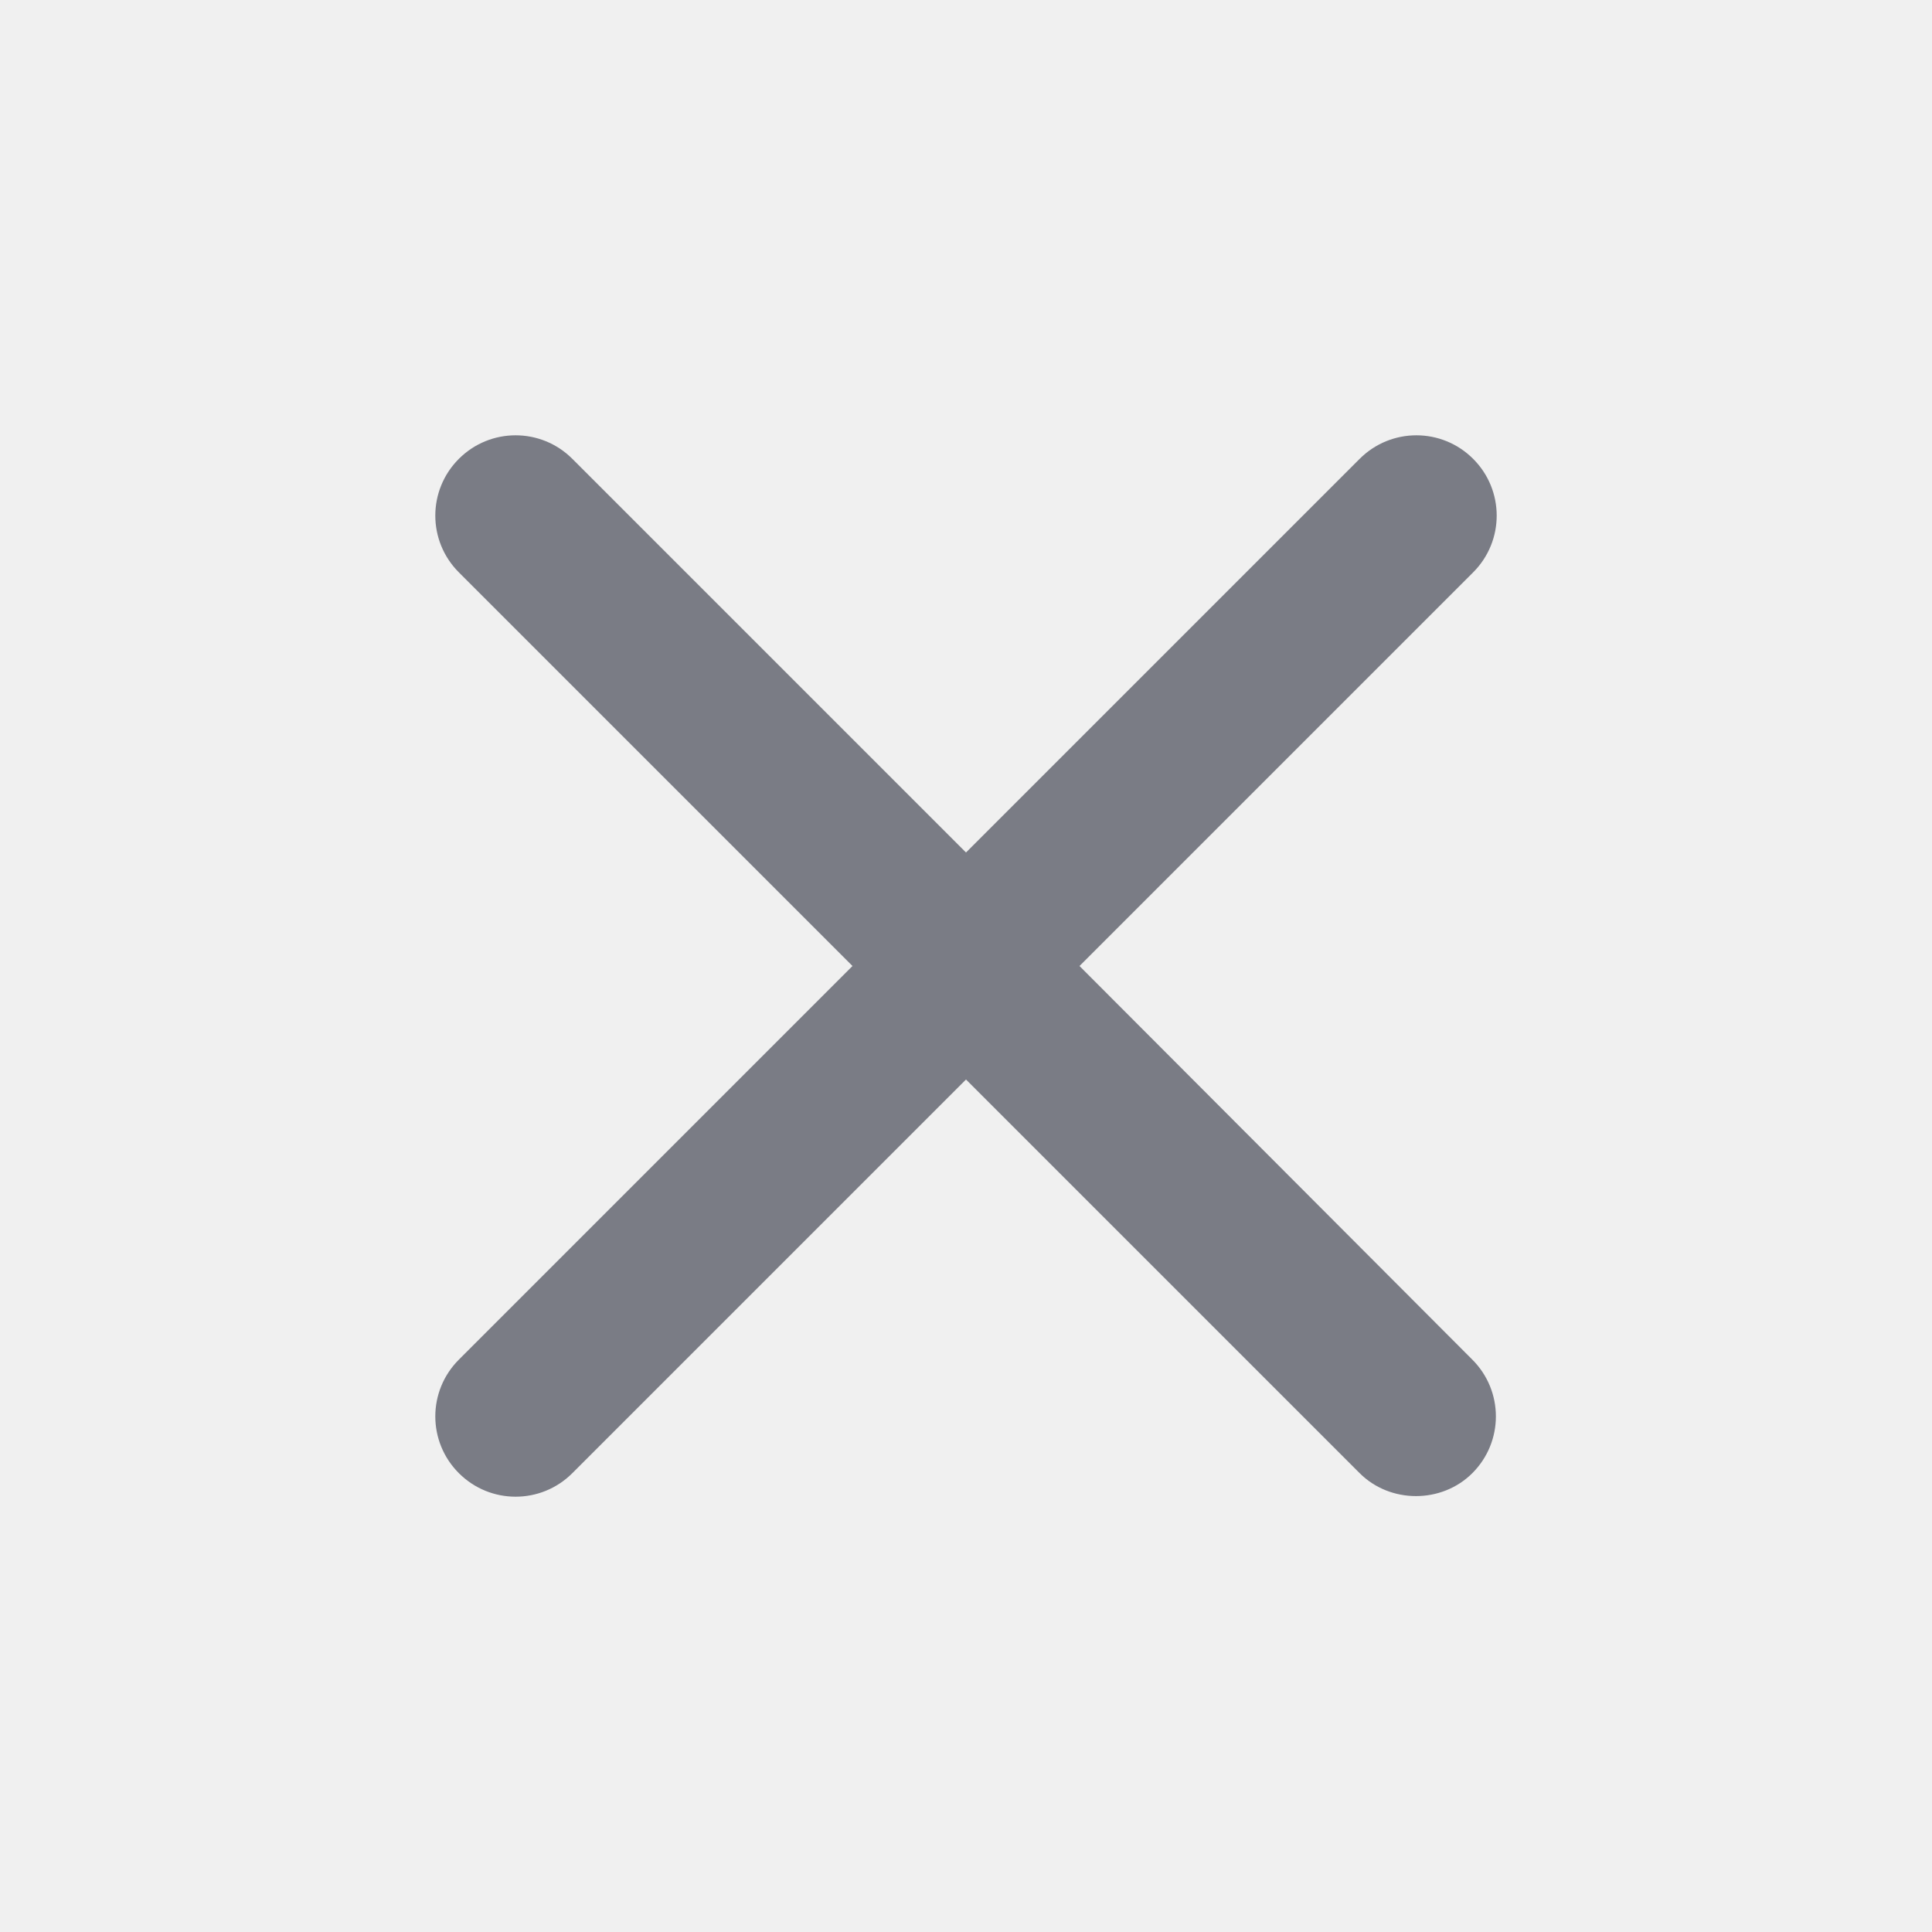
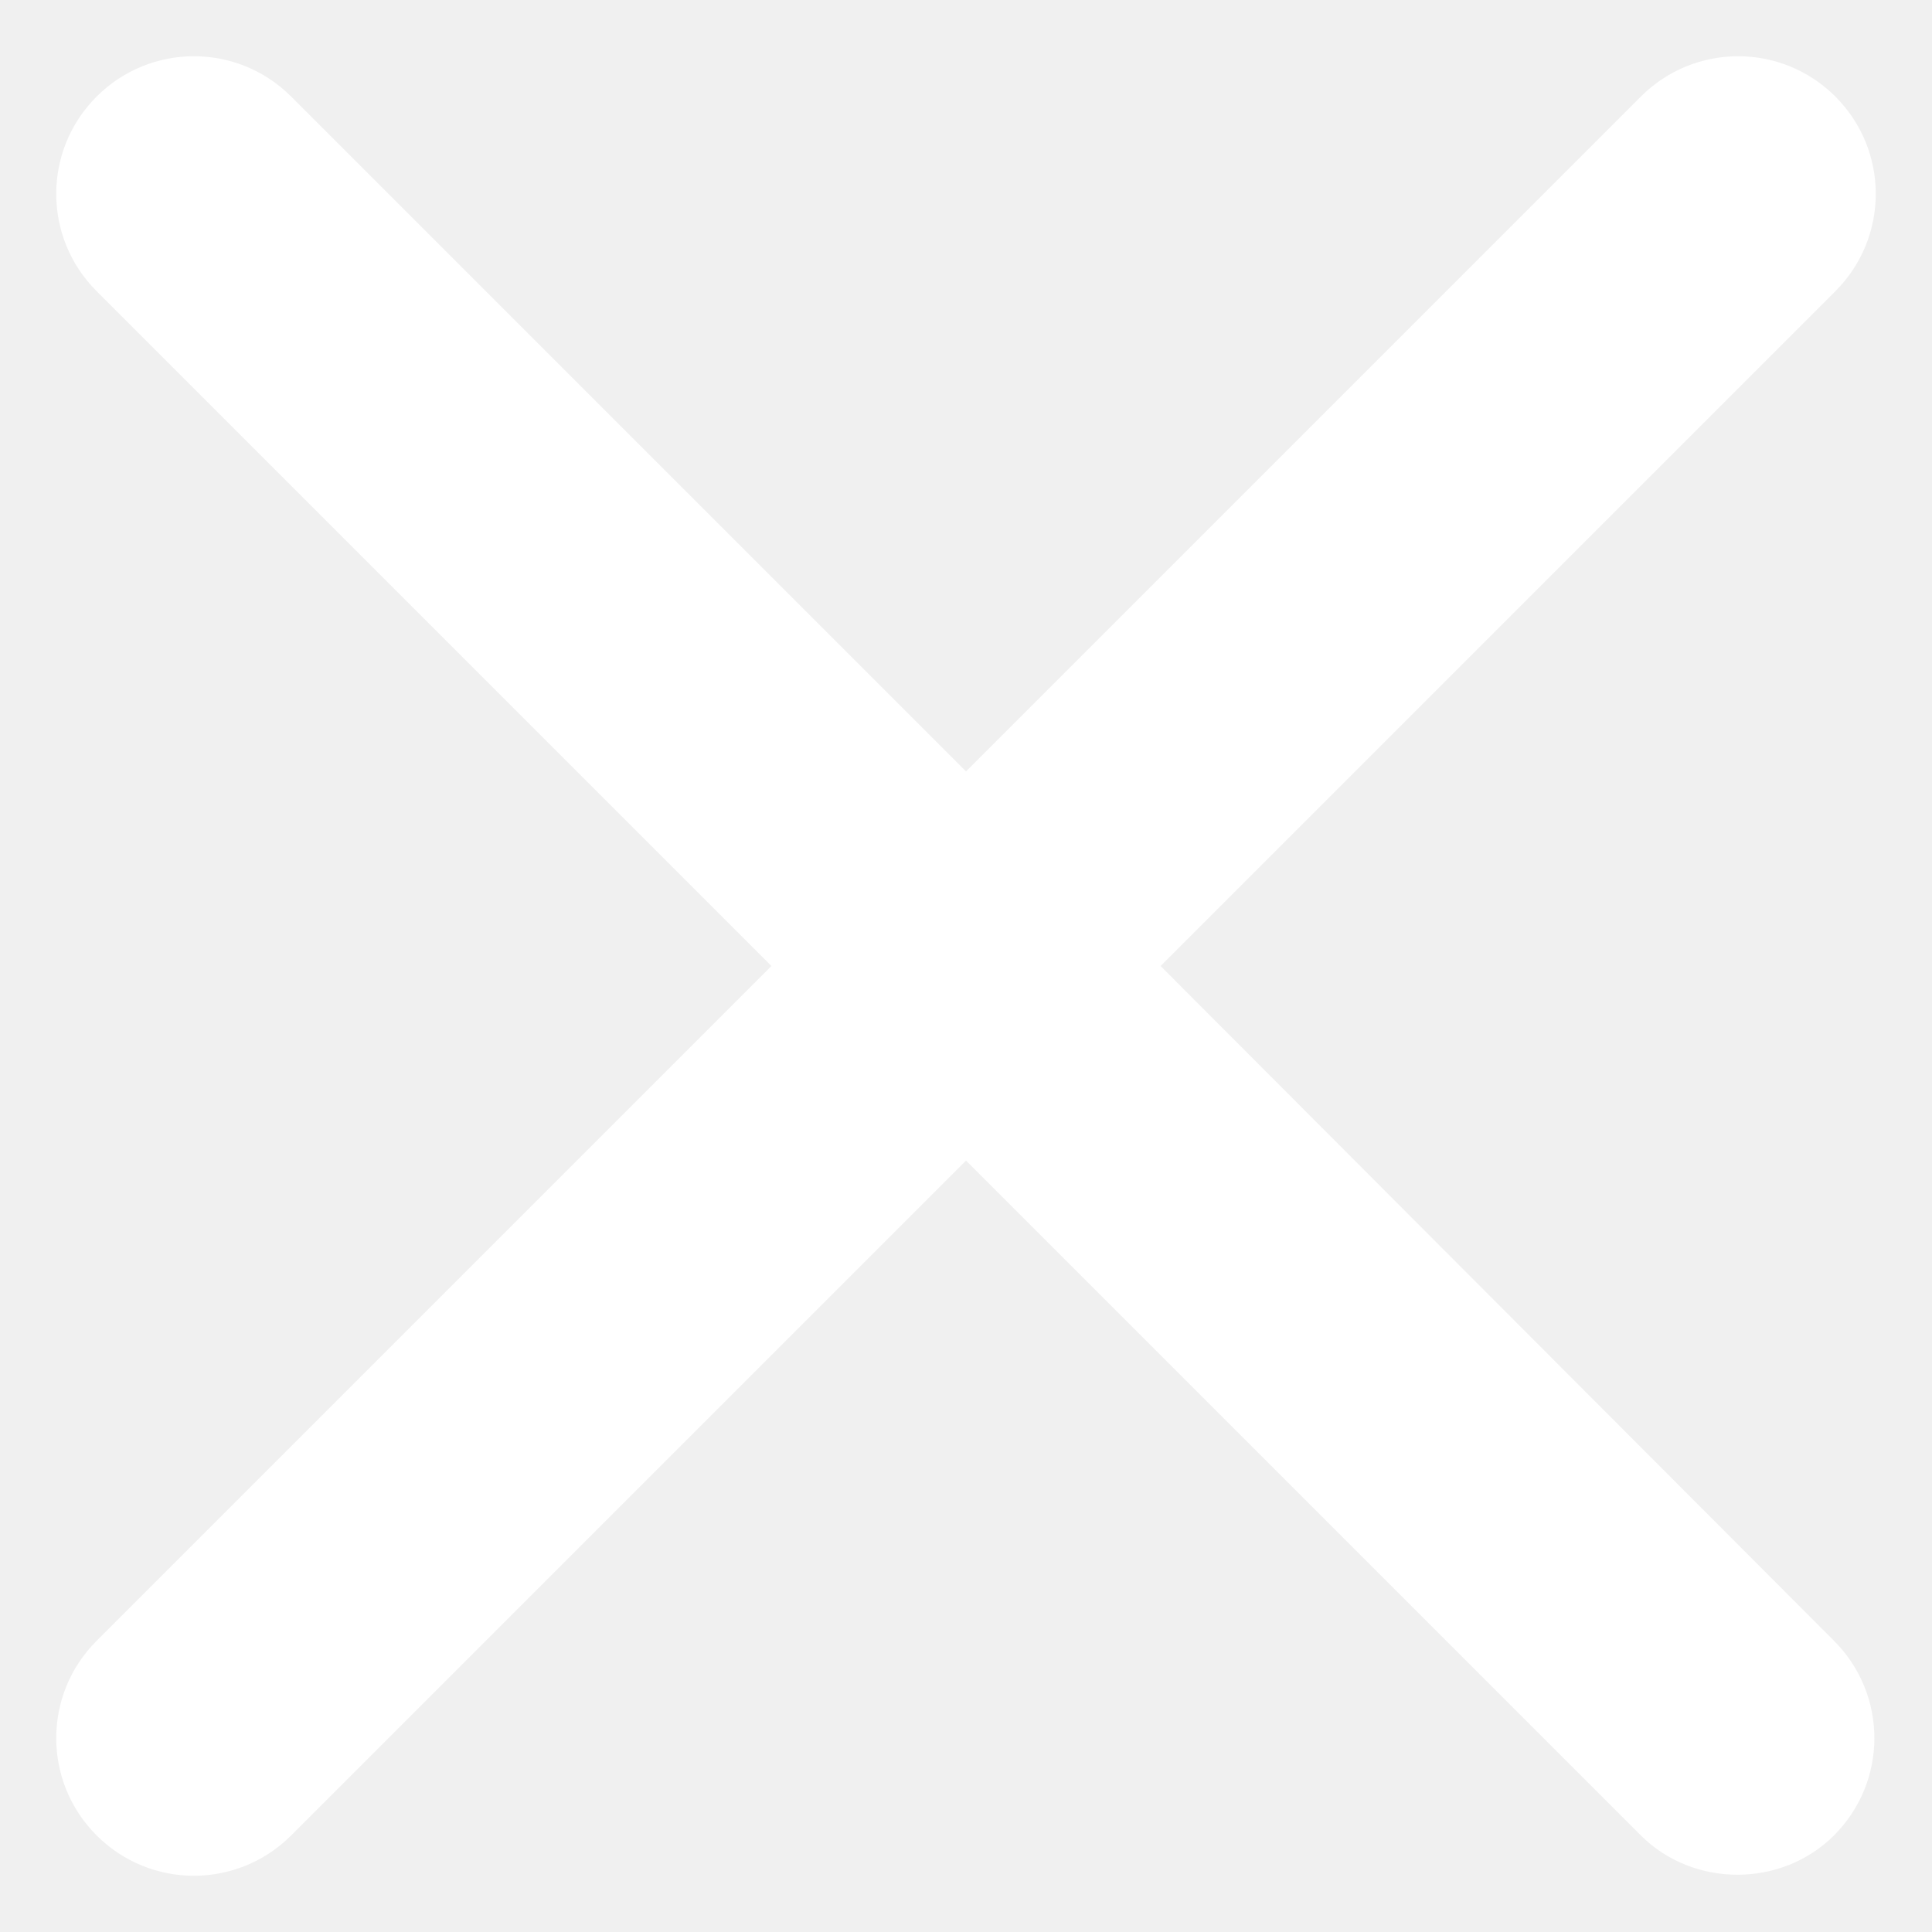
- <svg xmlns="http://www.w3.org/2000/svg" width="24" height="24" viewBox="0 0 24 24" fill="none">
-   <path d="M18.29 18.3C18.68 17.91 18.68 17.28 18.29 16.89L13.41 12L18.3 7.11C18.69 6.72 18.69 6.09 18.3 5.7C17.91 5.31 17.28 5.31 16.89 5.7L12 10.59L7.11 5.7C6.72 5.31 6.09 5.31 5.7 5.7C5.31 6.09 5.31 6.72 5.7 7.11L10.59 12L5.7 16.89C5.31 17.28 5.31 17.91 5.7 18.3C6.09 18.69 6.72 18.69 7.11 18.3L12 13.41L16.89 18.3C17.27 18.68 17.91 18.68 18.29 18.3Z" fill="#7A7C85" />
+ <svg xmlns="http://www.w3.org/2000/svg" width="14" height="14" viewBox="0 0 14 14" fill="none">
+   <path d="M13.29 13.3C13.68 12.91 13.68 12.28 13.29 11.89L8.41 7L13.3 2.11C13.69 1.72 13.69 1.09 13.3 0.7C12.91 0.31 12.28 0.31 11.89 0.7L7 5.59L2.11 0.7C1.72 0.31 1.09 0.31 0.7 0.7C0.31 1.09 0.31 1.72 0.7 2.11L5.59 7L0.7 11.89C0.31 12.28 0.31 12.91 0.7 13.3C1.09 13.69 1.72 13.69 2.11 13.3L7 8.41L11.89 13.3C12.27 13.68 12.91 13.68 13.29 13.3Z" fill="white" />
</svg>
